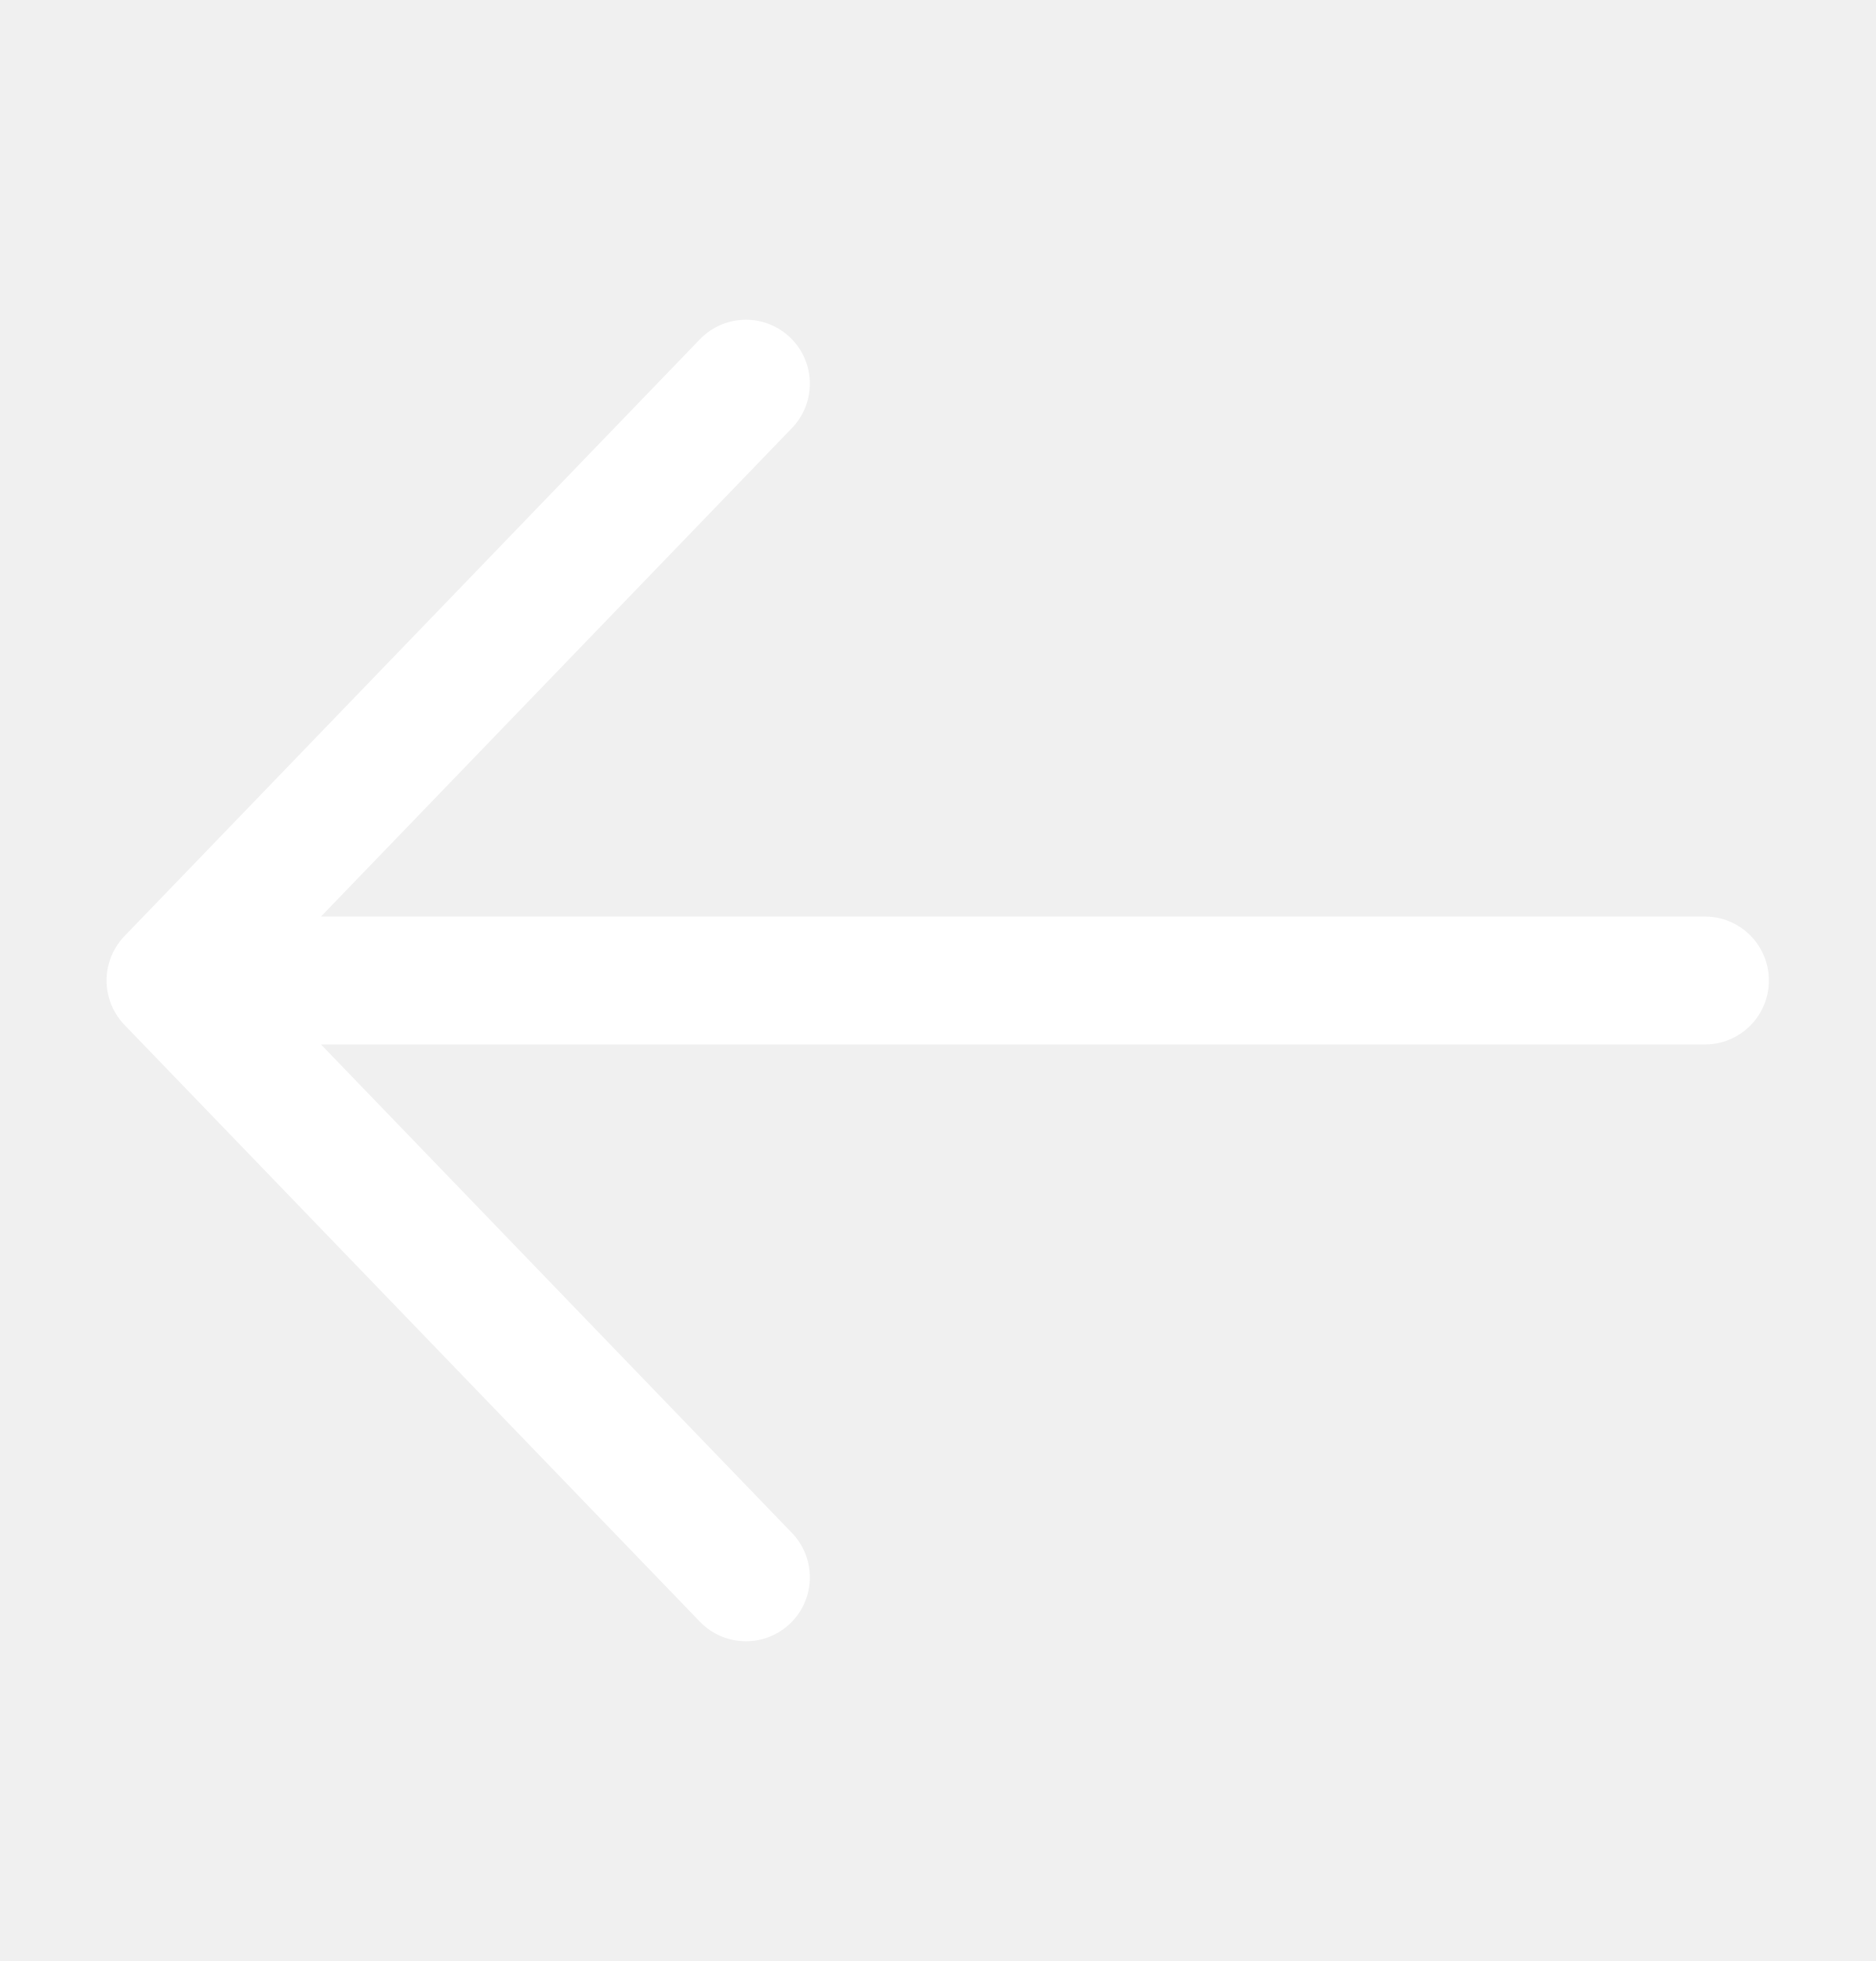
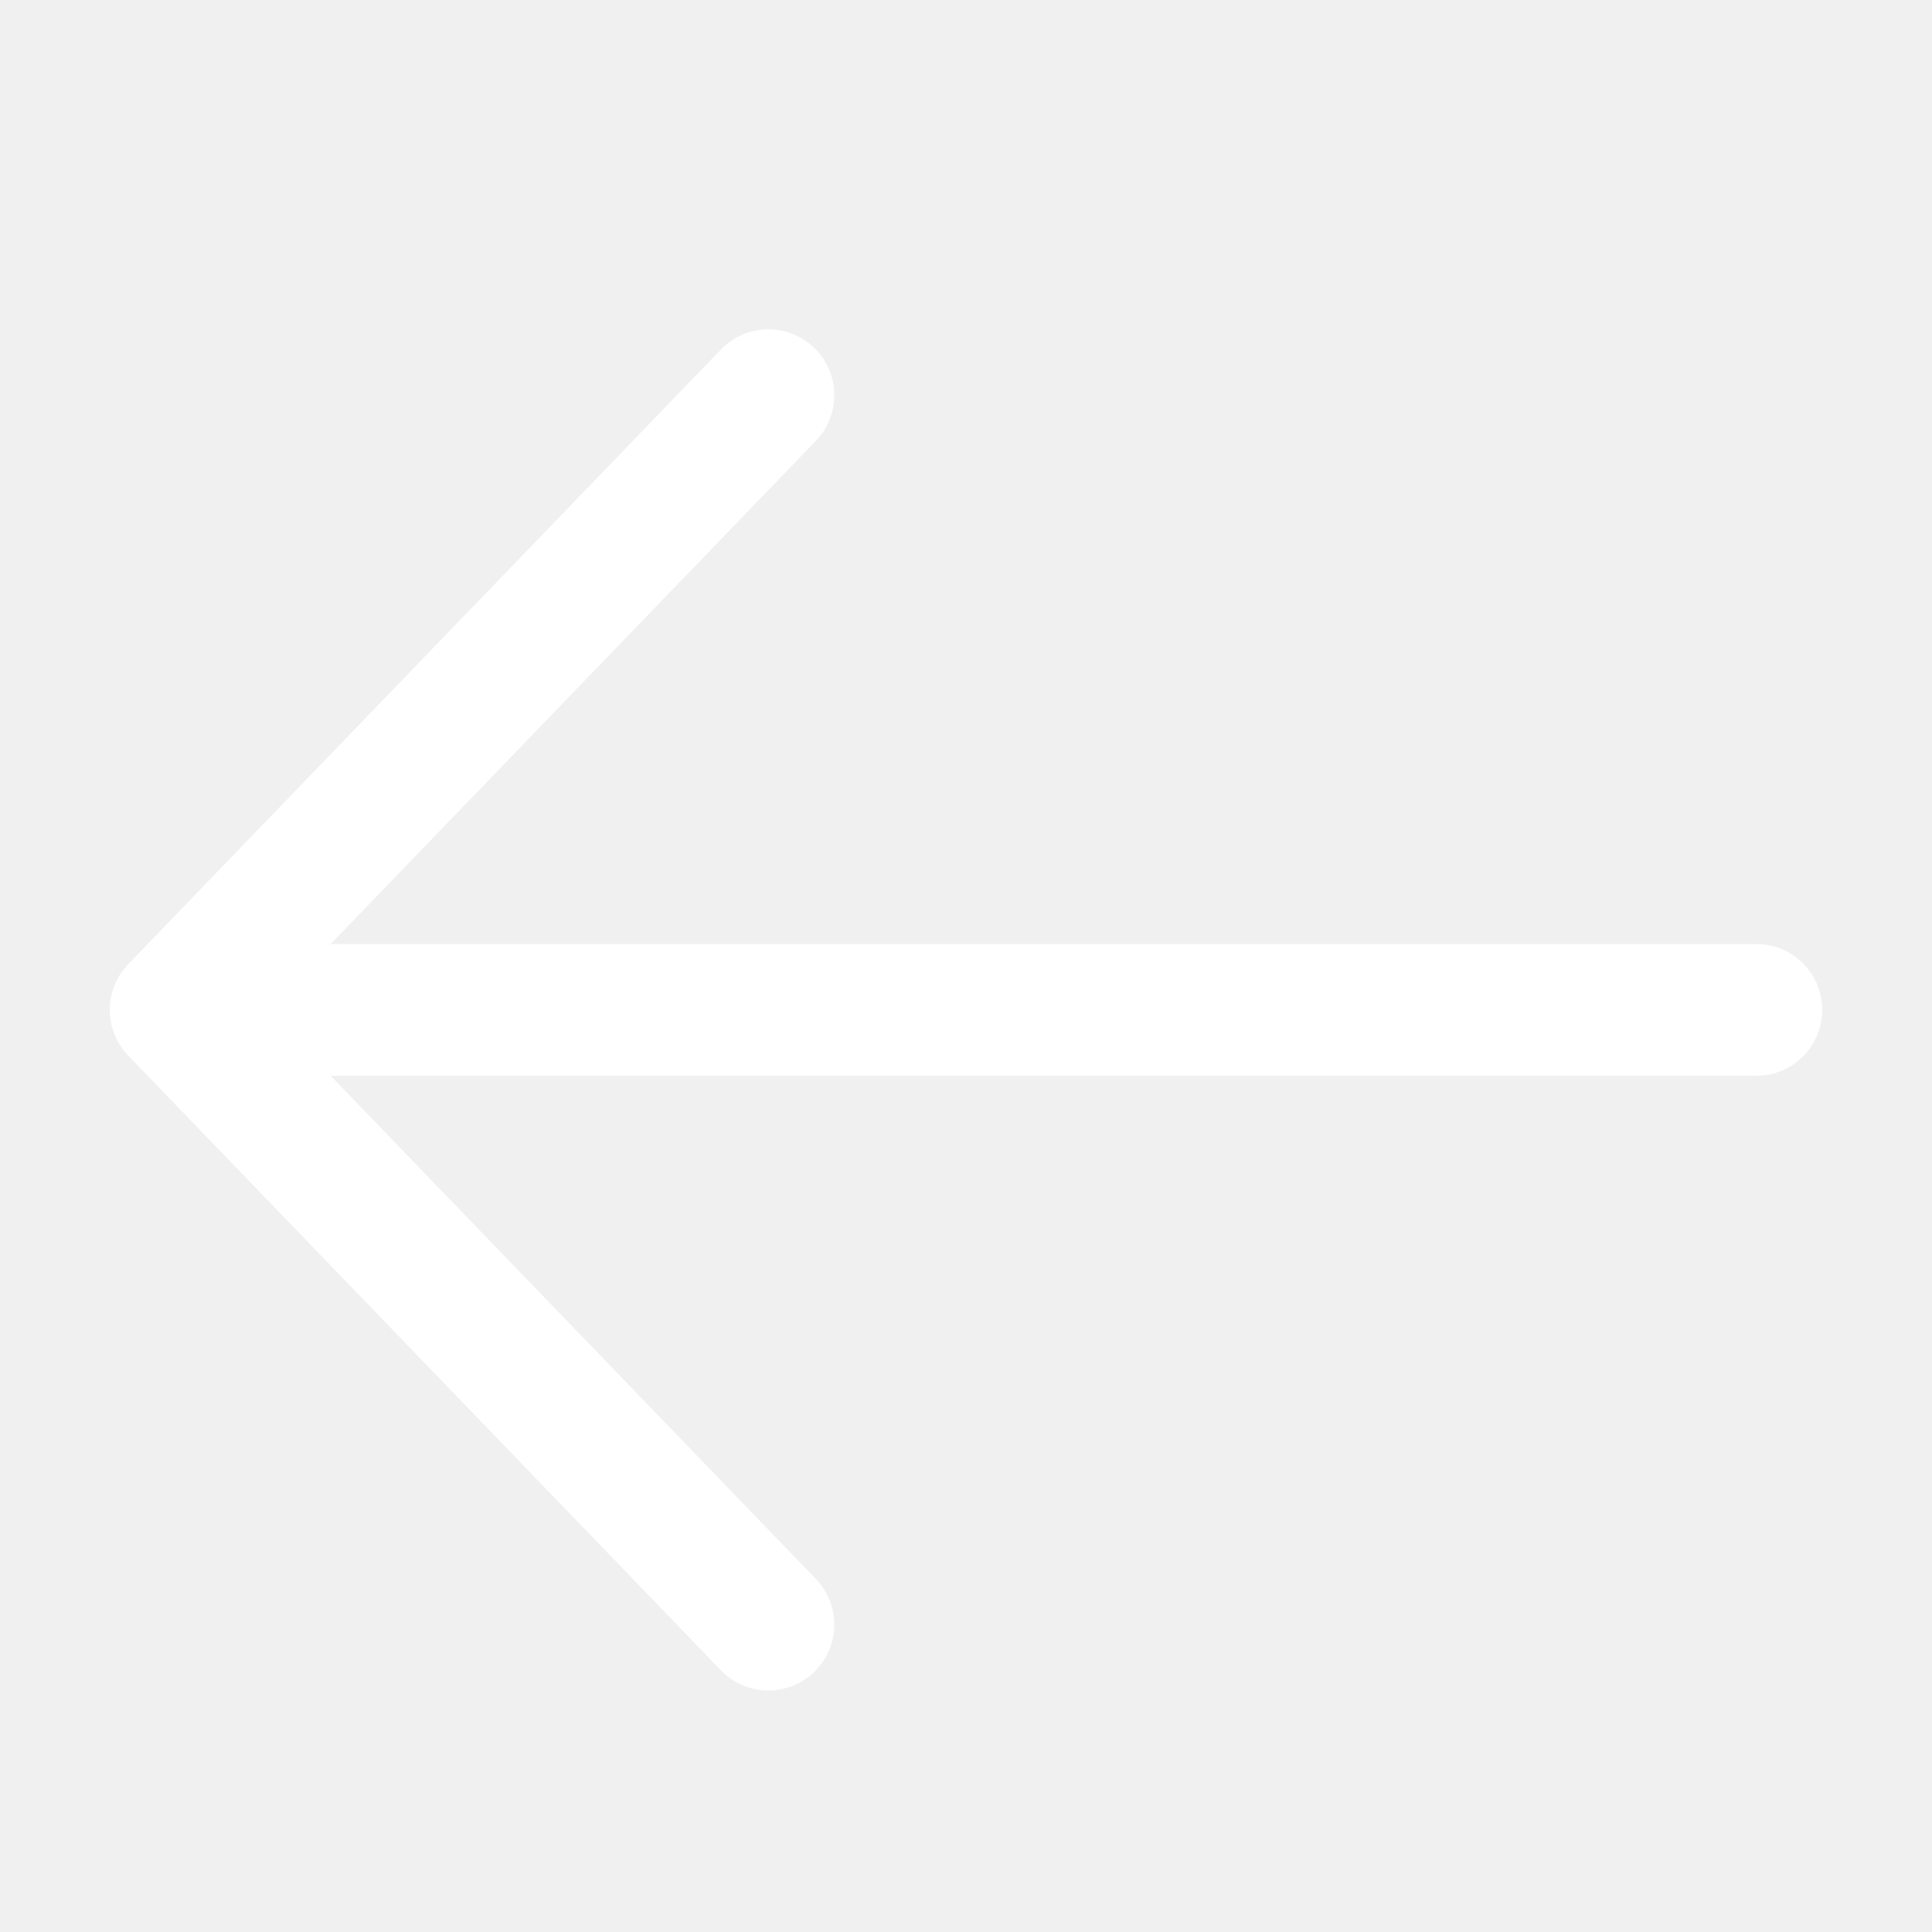
- <svg xmlns="http://www.w3.org/2000/svg" width="22" height="23" viewBox="0 0 22 23" fill="none">
+ <svg xmlns="http://www.w3.org/2000/svg" width="22" height="22" viewBox="0 0 22 22" fill="none">
  <g clip-path="url(#clip0_122_472)">
    <path d="M20 11.5L2 11.5M2 11.5L8.75 18.5M2 11.5L8.75 4.5" stroke="white" stroke-width="1.5" stroke-linecap="round" stroke-linejoin="round" />
  </g>
  <defs>
    <clipPath id="clip0_122_472">
      <rect width="22" height="22" fill="white" transform="translate(22 22.5) rotate(-180)" />
    </clipPath>
  </defs>
</svg>
